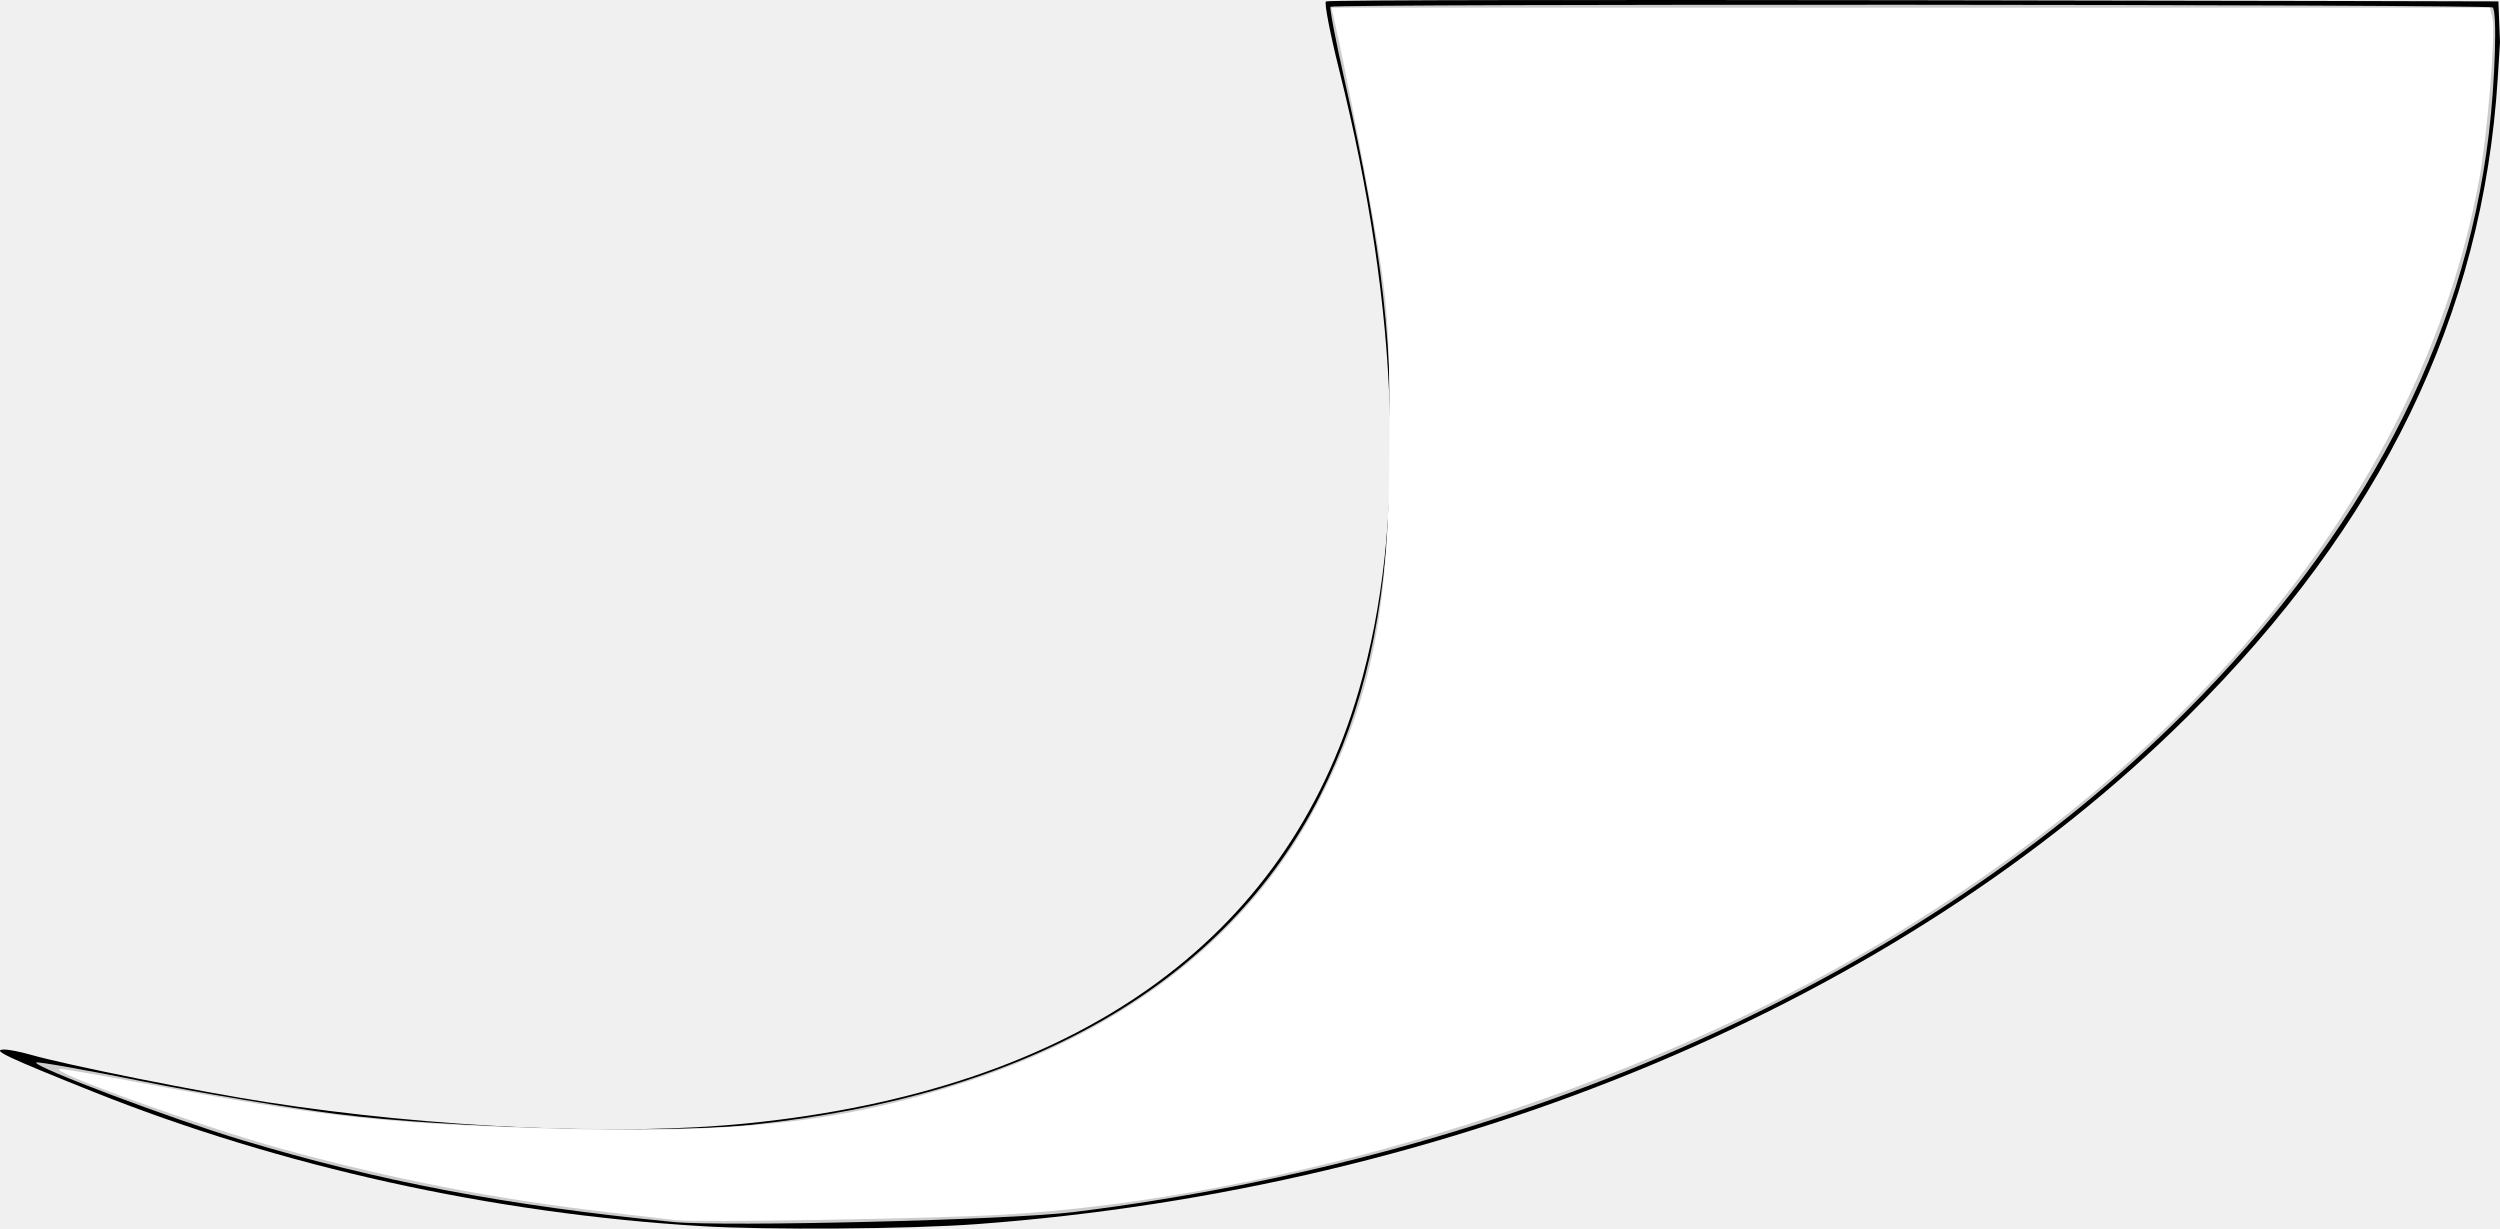
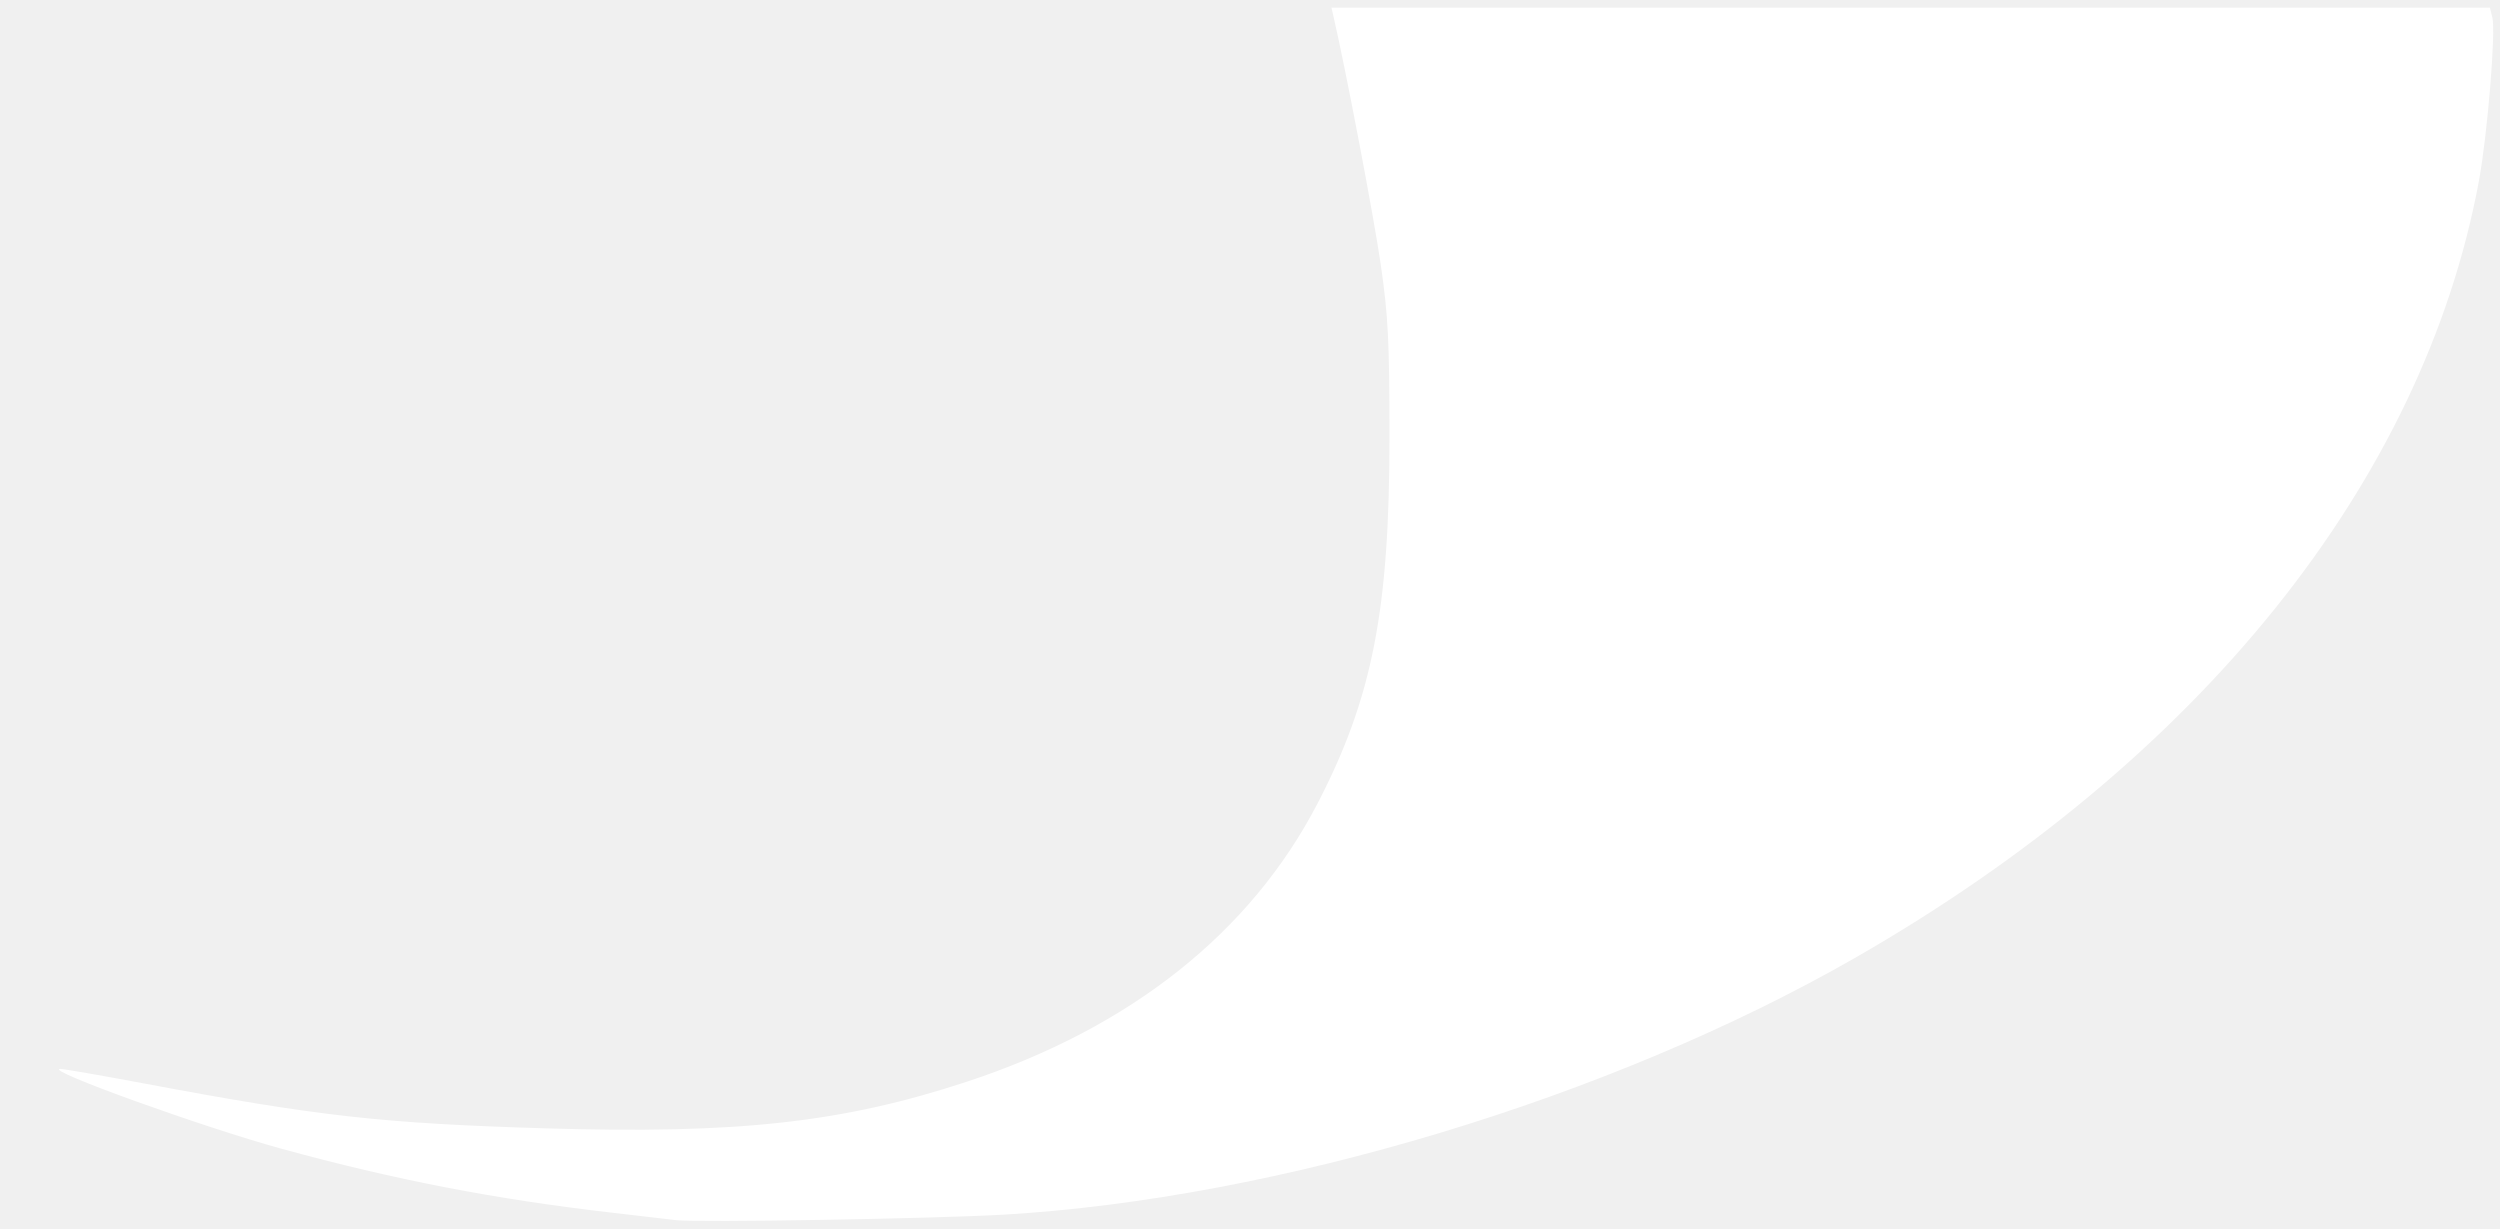
<svg xmlns="http://www.w3.org/2000/svg" width="336.807" height="165.52" id="svg2" version="1.1">
  <defs id="defs4" />
  <g id="layer2" style="display:none">
    <rect style="fill:#000000" id="rect3004" width="494.975" height="268.701" x="-63.64" y="-47.622" />
  </g>
  <g id="layer1" transform="translate(-3.082795,-3.526324)">
-     <path style="fill:#000000;stroke:none" d="m 97.557,168.715 c -28.142,-1.698 -56.695,-8.017 -82.045,-18.157 -11.618,-4.647 -13.625,-5.599 -11.879,-5.634 0.592,-0.012 2.199,0.301 3.571,0.695 4.829,1.388 22.599,4.958 31.781,6.385 22.414,3.484 47.566,4.598 64.746,2.867 44.254,-4.459 72.627,-24.539 82.419,-58.329 6.453,-22.269 5.545,-50.807 -2.66,-83.629 -1.207,-4.826 -2.006,-8.962 -1.777,-9.191 0.435,-0.435 157.959,-0.009 157.959,-0.009 l 0.218,5.508 -0.301,4.805 c -2,31.973 -15.648,60.049 -41.841,86.07 -38.641,38.389 -98.773,63.596 -163.049,68.347 -9.097,0.672 -28.19,0.812 -37.143,0.272 z" id="path2987" />
-     <path style="fill:#cccccc" d="M 90.71,164.627 C 68.339,162.44 51.151,159.18 32.66,153.616 23.052,150.725 4.35,143.673 4.882,143.142 c 0.157,-0.157 6.687,1.002 14.511,2.574 7.824,1.573 19.518,3.537 25.986,4.365 14.951,1.914 44.029,2.679 55.736,1.466 37.503,-3.885 64.021,-19.205 76.728,-44.328 5.94,-11.744 8.815,-24.504 9.419,-41.811 0.614,-17.594 -0.989,-31.909 -6.116,-54.609 -1.194,-5.285 -2.046,-9.733 -1.894,-9.885 0.421,-0.422 156.155,-0.333 156.577,0.089 0.615,0.615 0.325,10.005 -0.527,17.053 -3.388,28.035 -17.041,54.038 -40.904,77.9 -35.618,35.618 -89.423,59.811 -149.76,67.339 -8.451,1.054 -47.026,2.008 -53.929,1.333 z" id="path3000" transform="translate(3.082795,3.526324)" />
    <path style="fill:#ffffff" d="m 91.008,164.375 c -0.972,-0.121 -4.836,-0.572 -8.586,-1.002 C 66.871,161.589 53.162,158.938 38.025,154.79 27.391,151.876 5.876,144.124 8.099,144.007 c 0.375,-0.02 5.489,0.868 11.364,1.972 23.445,4.407 31.977,5.362 53.867,6.031 26.016,0.795 40.175,-0.766 56.908,-6.272 22.088,-7.268 38.272,-20.123 47.31,-37.577 7.36,-14.213 9.668,-26.068 9.647,-49.547 -0.012,-12.826 -0.176,-16.025 -1.177,-22.981 -0.912,-6.338 -4.734,-26.392 -6.377,-33.461 l -0.264,-1.136 78.034,0 78.034,0 0.336,1.34 c 0.477,1.902 -0.672,15.839 -1.815,22.004 -7.517,40.56 -37.656,78.085 -84.075,104.68 -32.979,18.894 -77.857,32.426 -114.691,34.581 -9.444,0.553 -41.385,1.084 -44.194,0.736 z" id="path3006" transform="translate(3.082795,3.526324)" />
  </g>
</svg>
